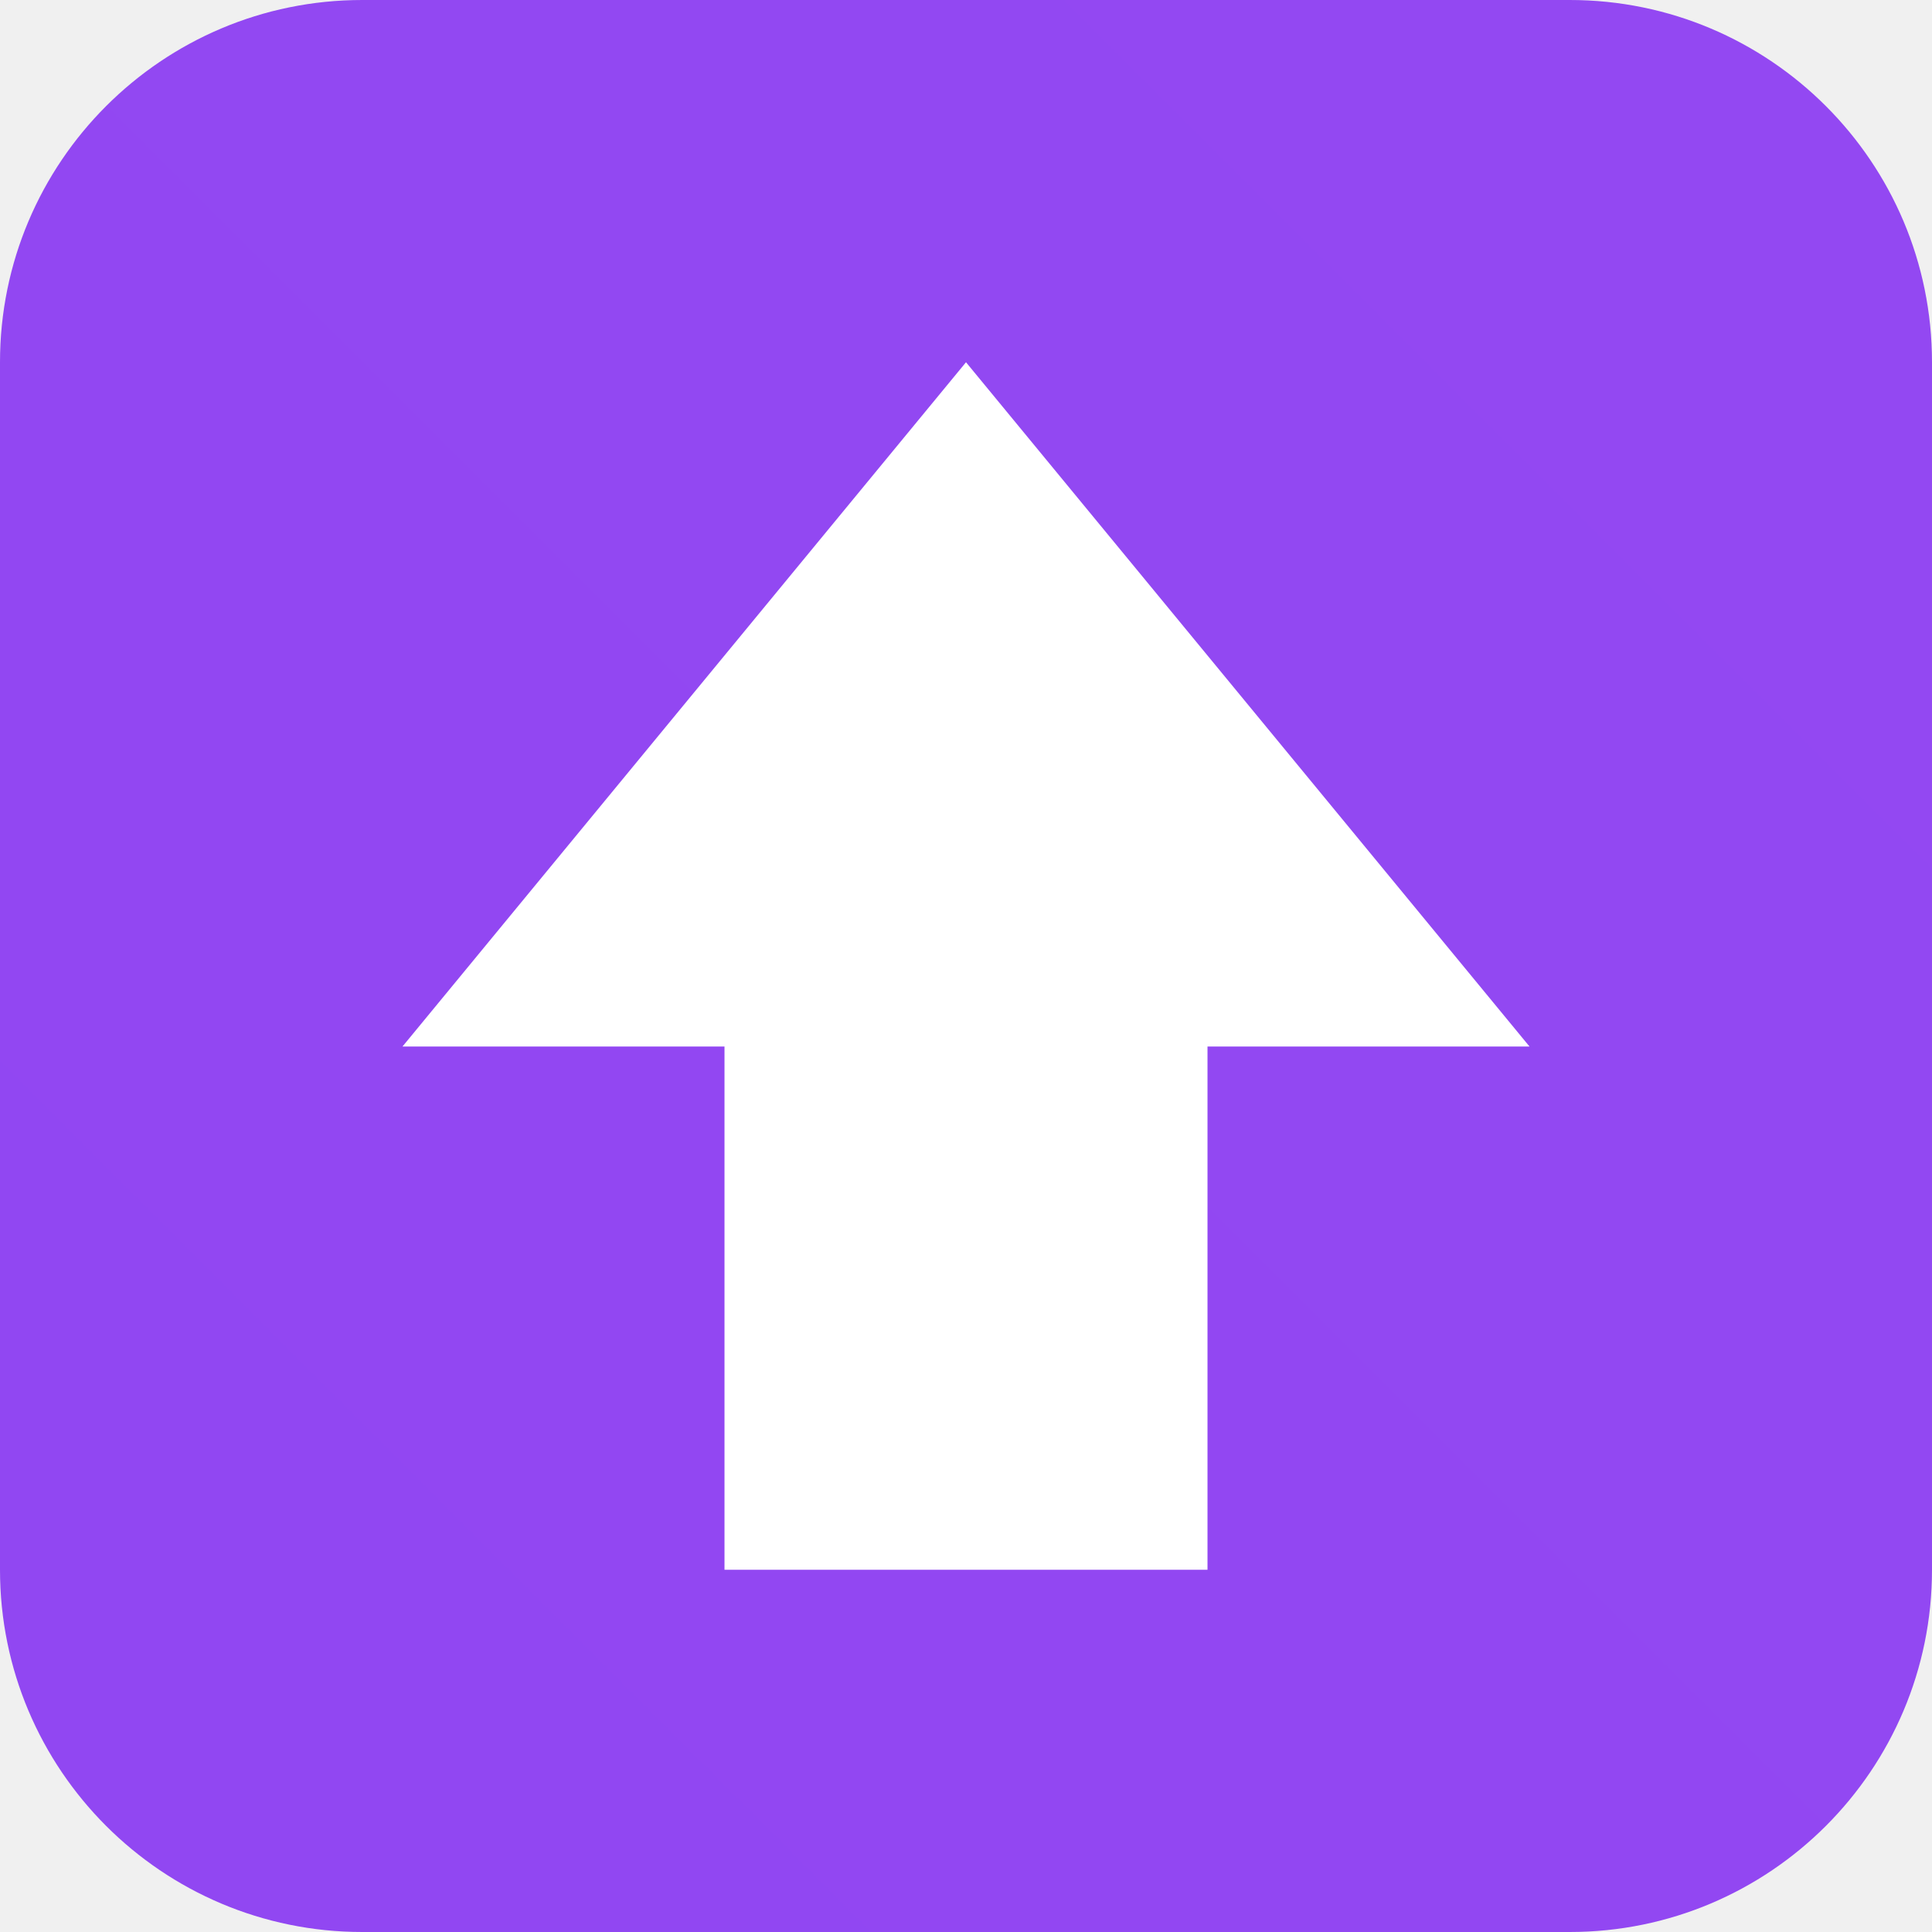
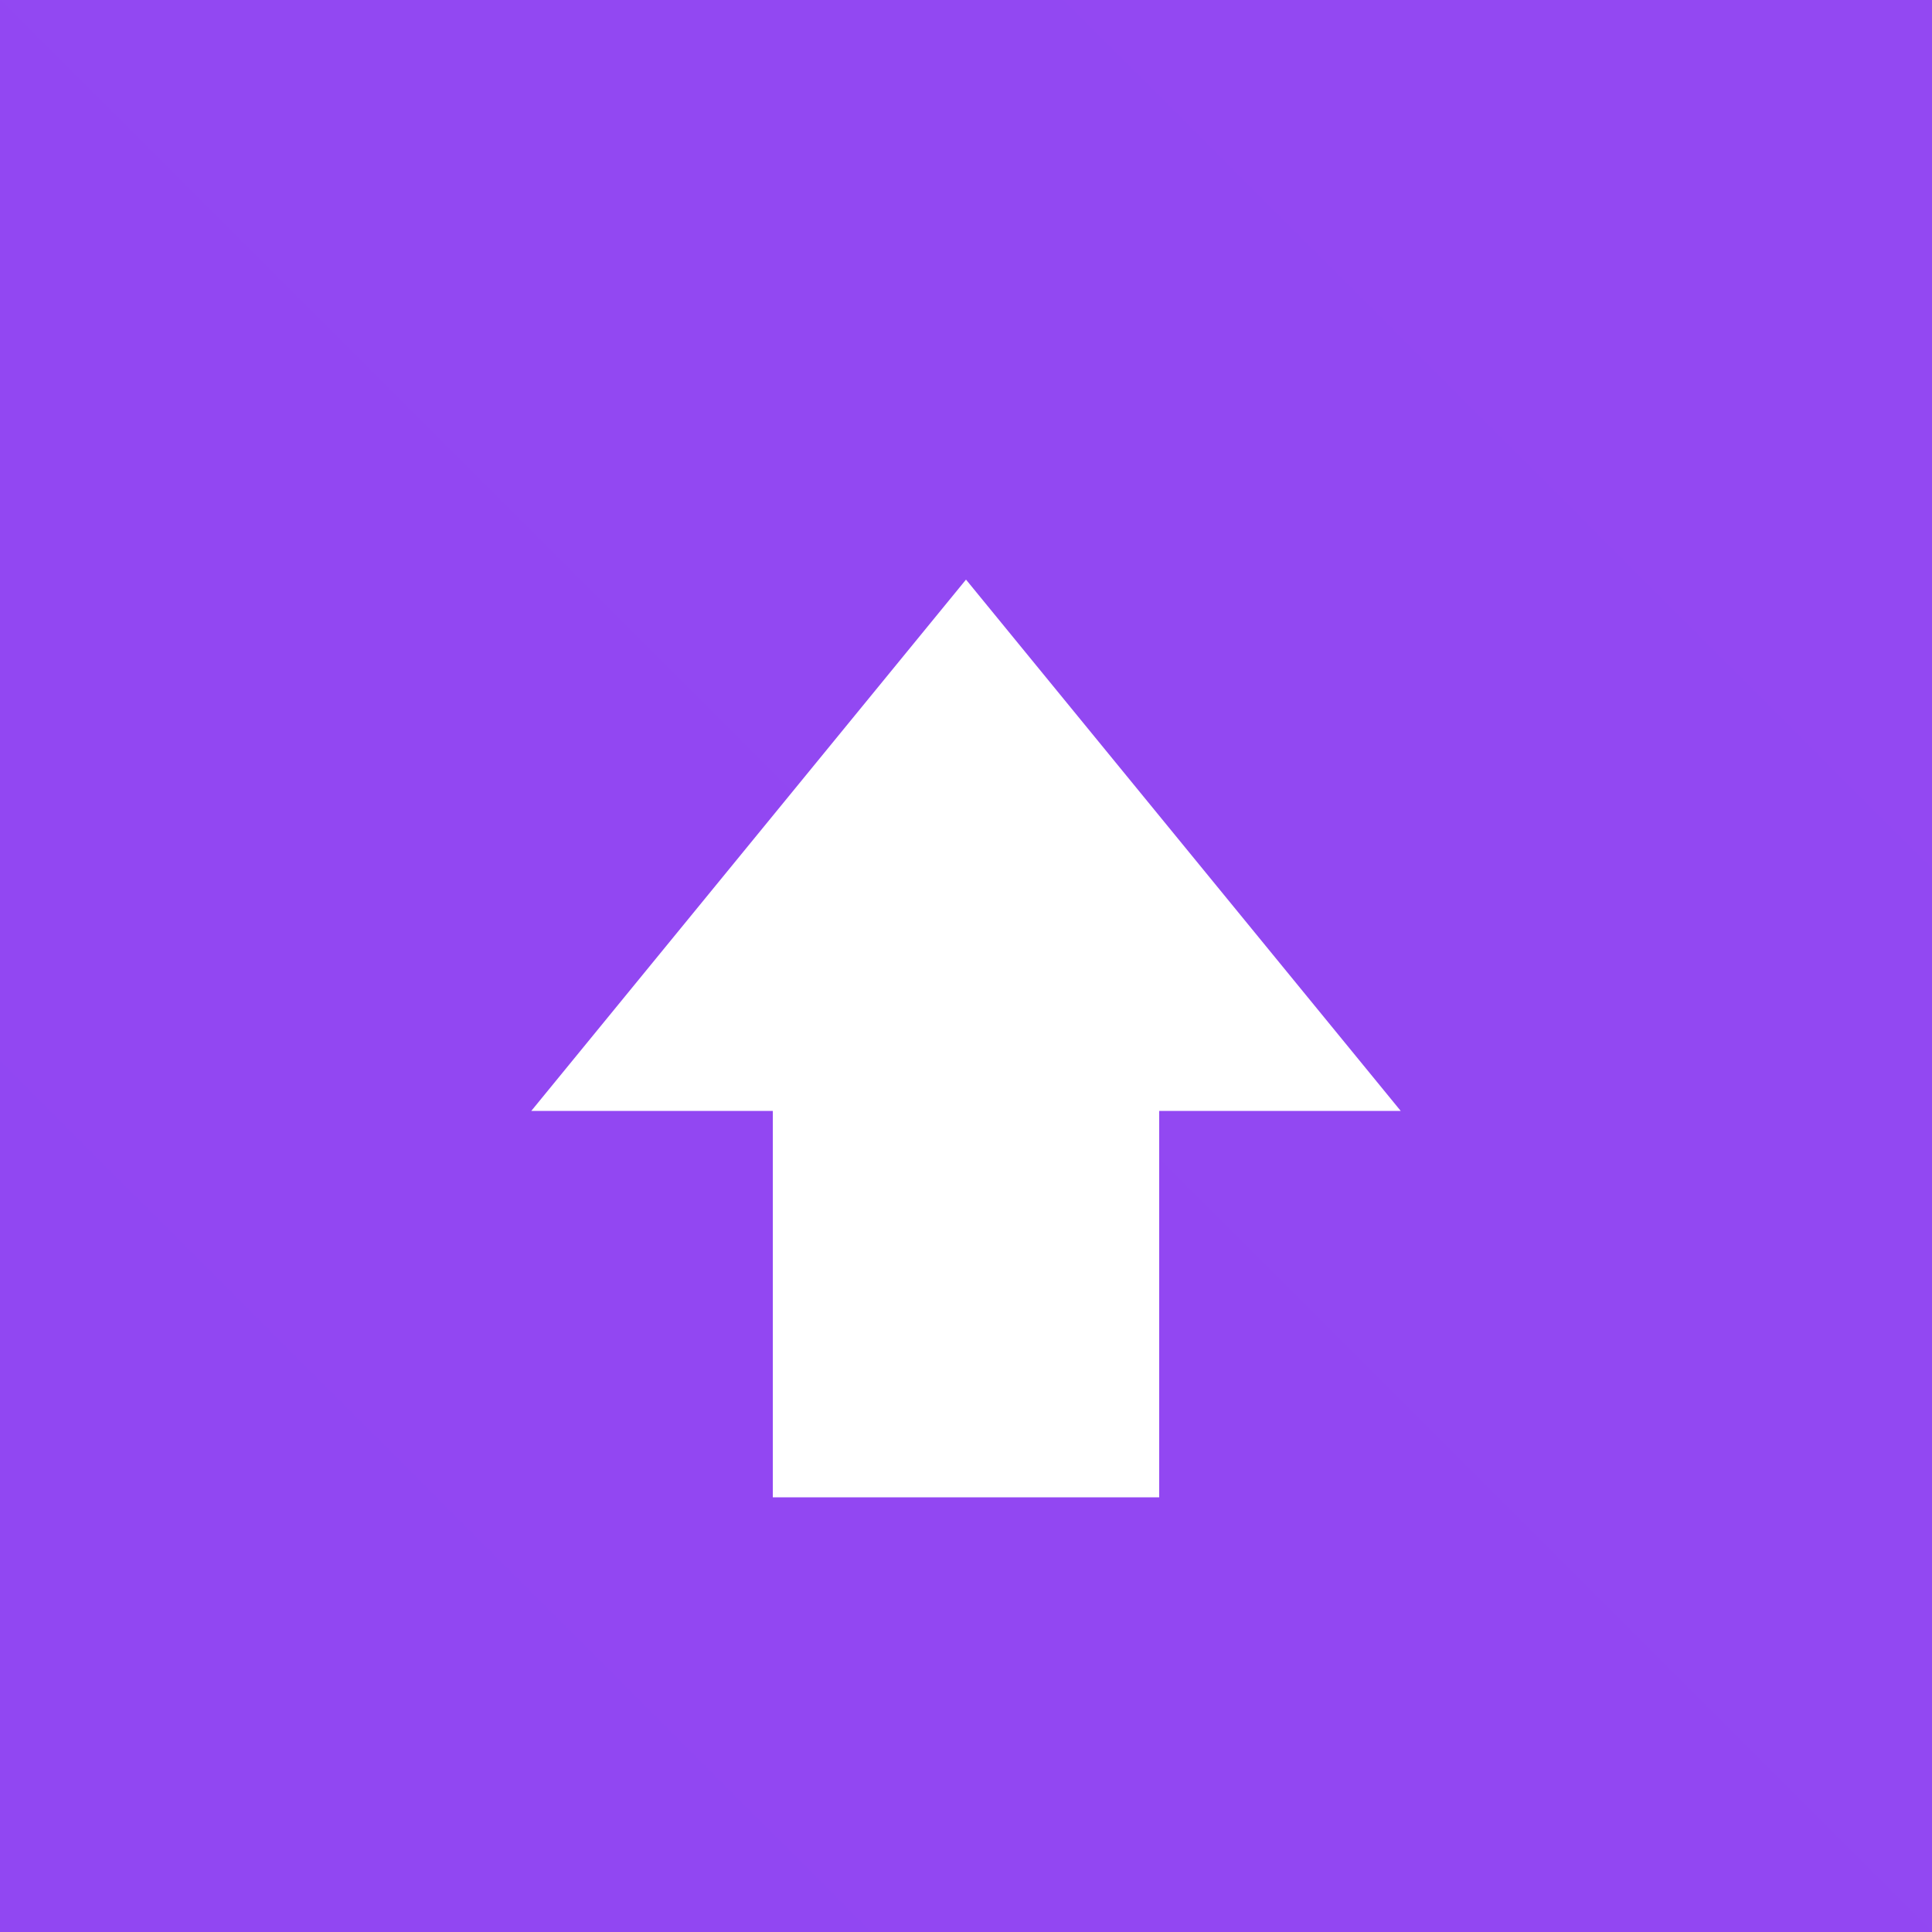
<svg xmlns="http://www.w3.org/2000/svg" viewBox="0 0 24 24">
  <defs>
    <linearGradient id="g" x1="0" y1="24" x2="24" y2="0">
      <stop offset="0%" stop-color="#7C3AED" />
      <stop offset="100%" stop-color="#A855F7" />
    </linearGradient>
  </defs>
-   <rect width="24" height="24" rx="4.5" fill="url(#g)" />
-   <path d="M12 4.5 L19 13 H15 V19.5 H9 V13 H5 Z" fill="white" />
+   <rect width="24" height="24" fill="url(#g)" />
+   <path d="M12 7.2 L17.4 13.8 H14.4 V18.6 H9.6 V13.8 H6.6 Z" fill="white" />
</svg>
